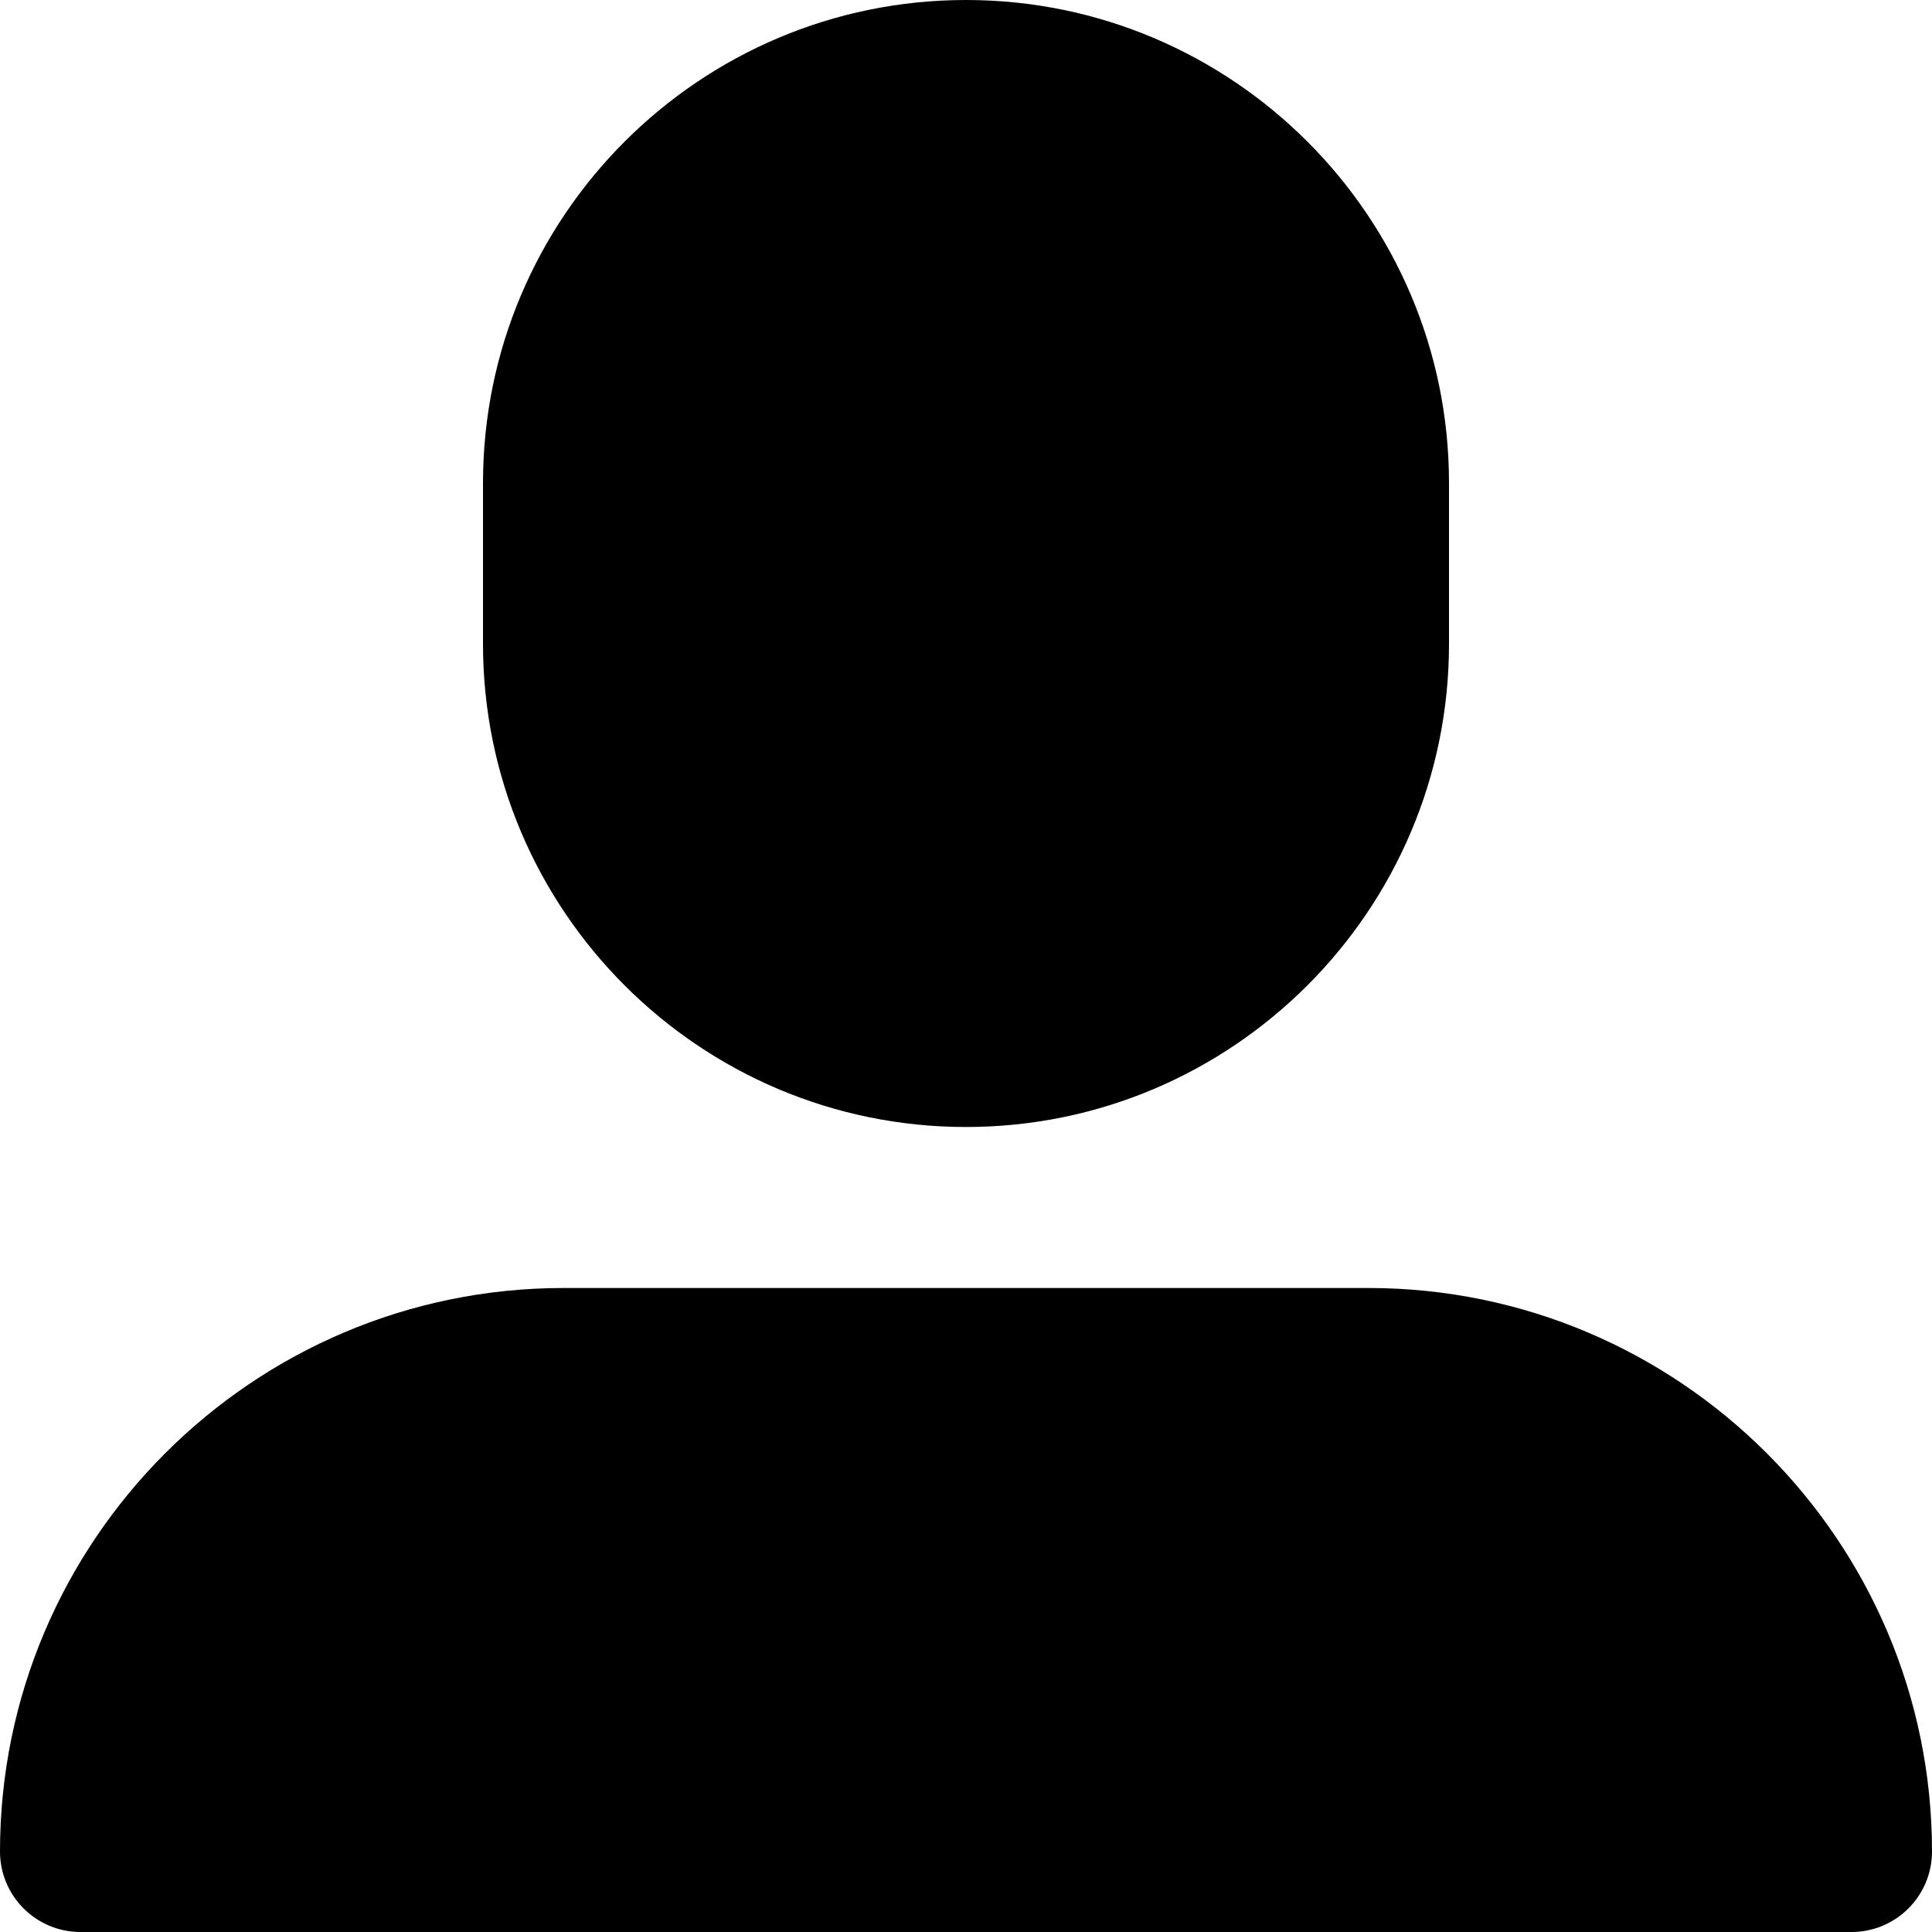
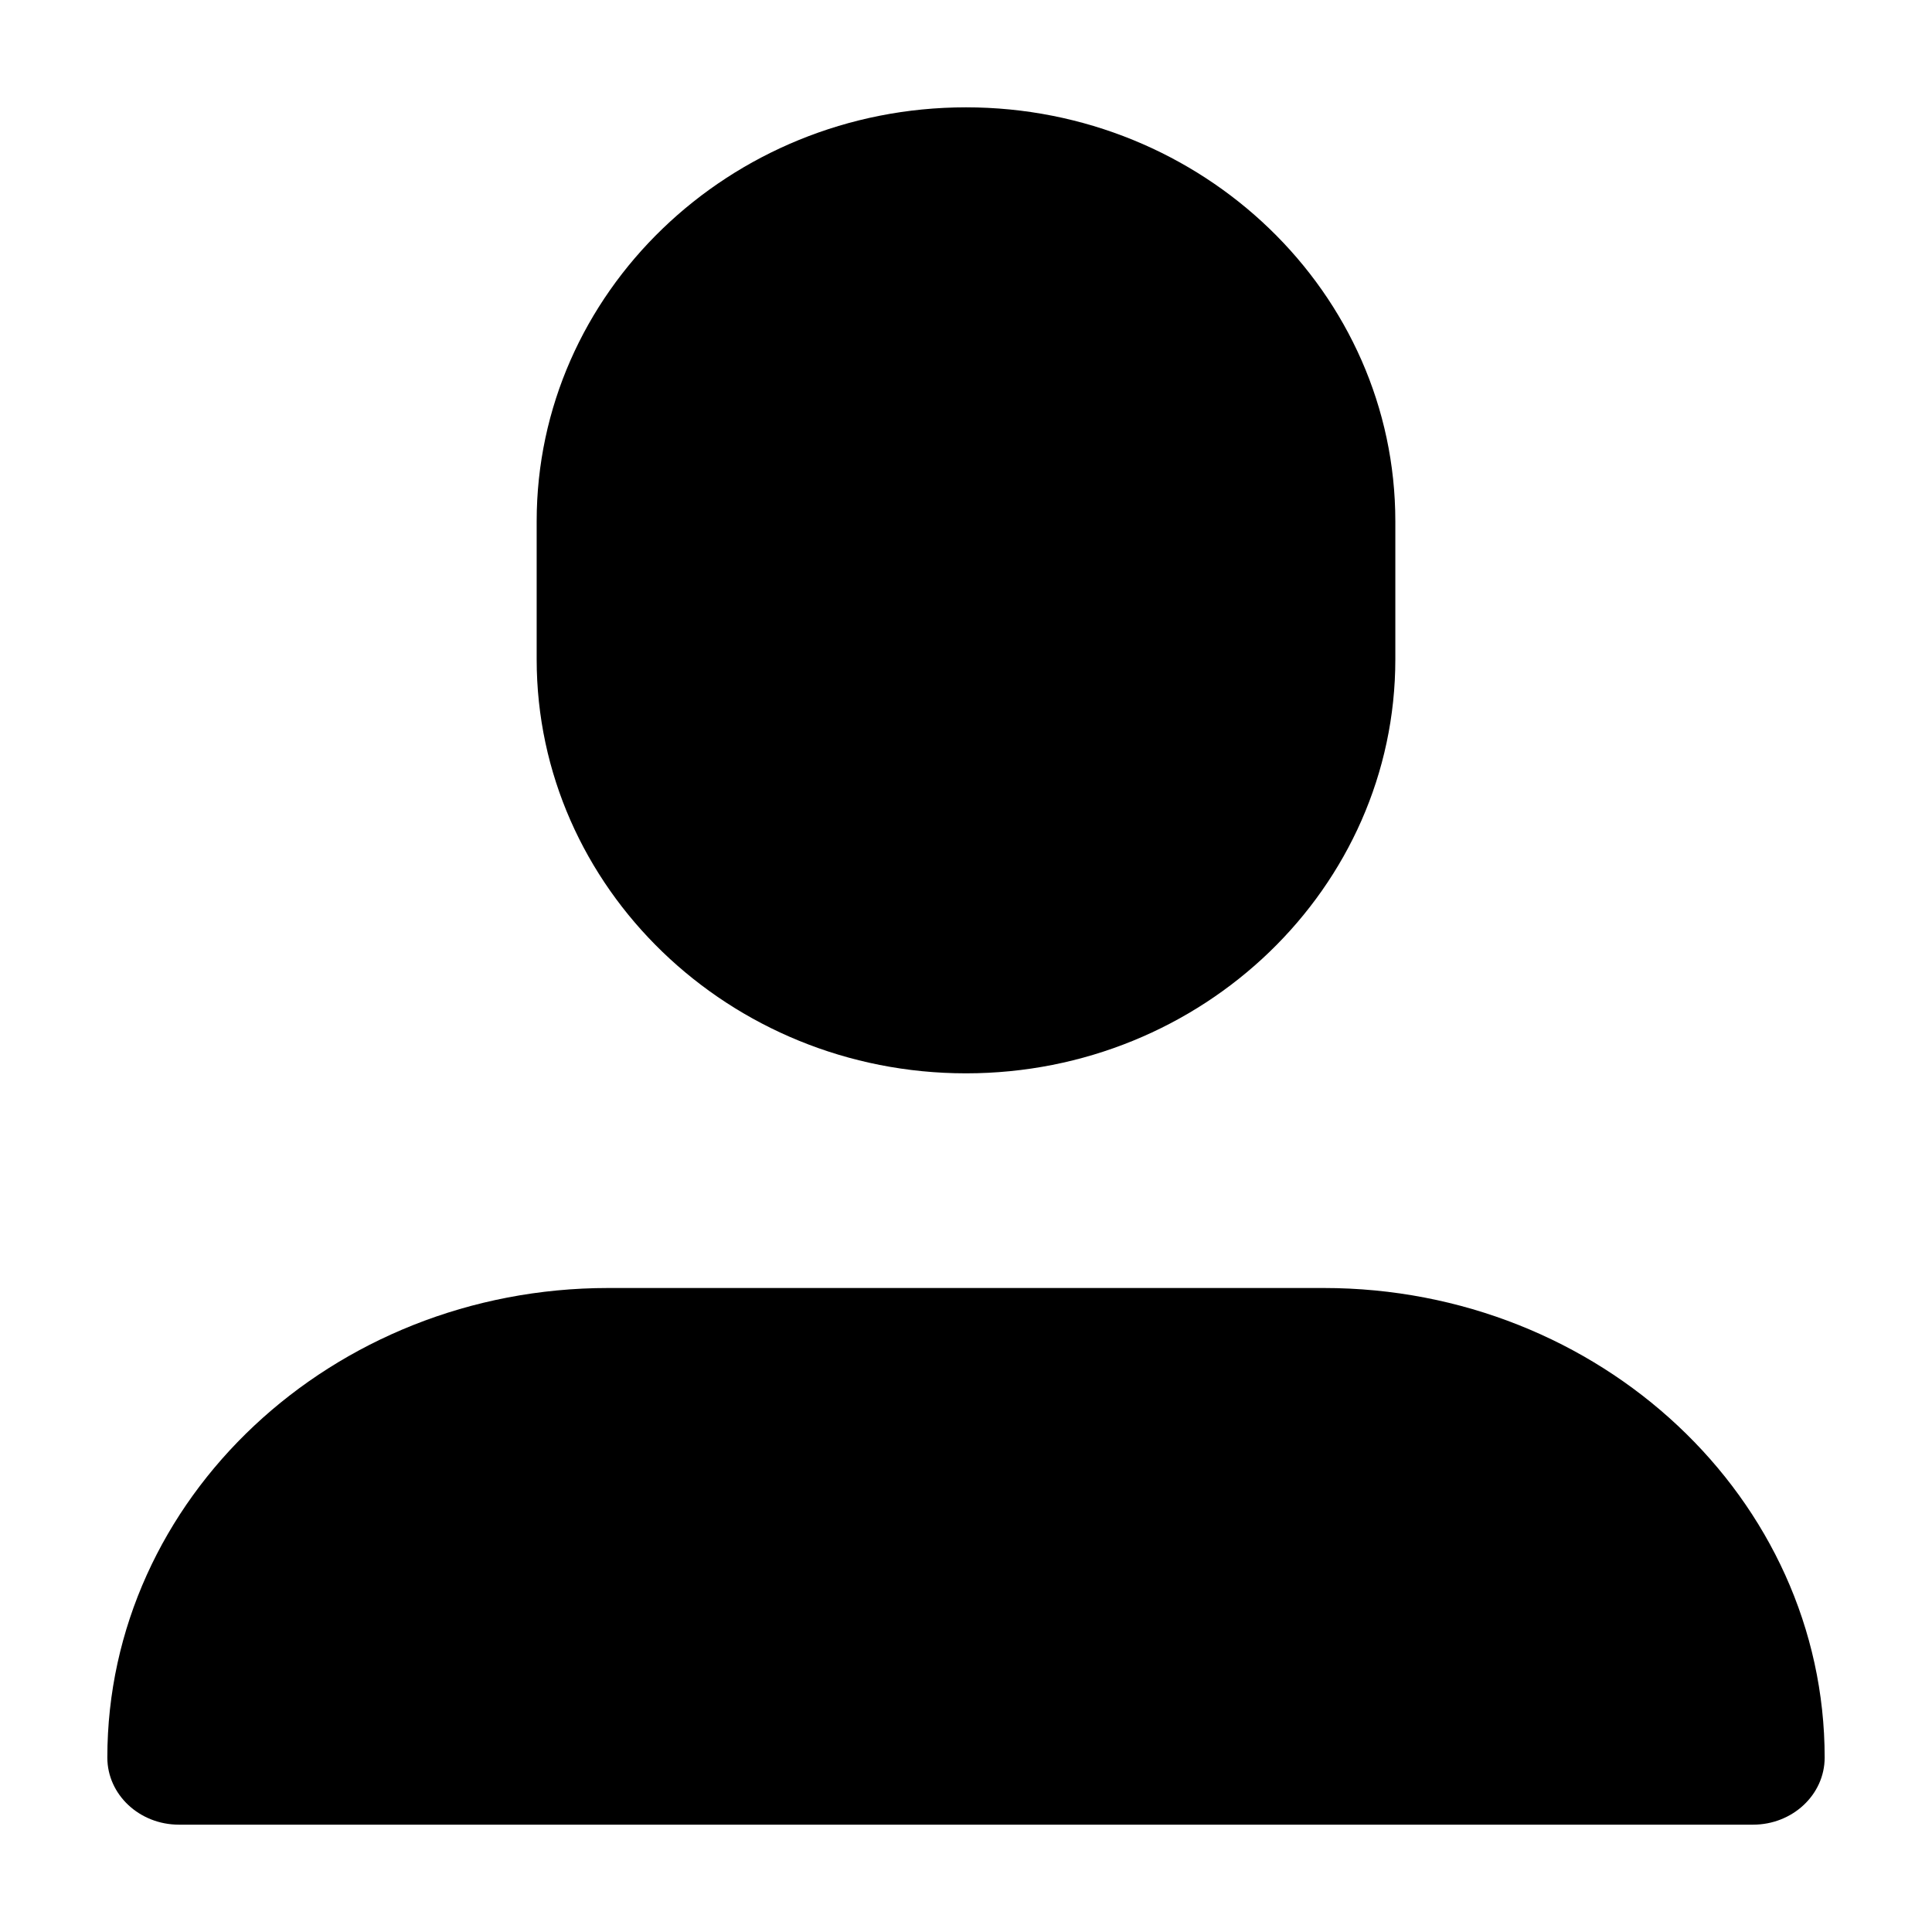
- <svg xmlns="http://www.w3.org/2000/svg" width="24" height="24" viewBox="0 0 24 24">
-   <path d="M12 14c3.309 0 6-2.691 6-6V6c0-3.309-2.691-6-6-6S6 2.691 6 6v2c0 3.309 2.691 6 6 6zm5 2H7c-3.86 0-7 3.14-7 7a1 1 0 0 0 1 1h22a1 1 0 0 0 1-1c0-3.86-3.14-7-7-7z" fill-rule="evenodd" />
+ <svg xmlns="http://www.w3.org/2000/svg" width="18" height="18" viewBox="0 0 18 18">
+   <path d="M9 10c2.206 0 4-1.73 4-3.857V4.857C13 2.73 11.206 1 9 1S5 2.73 5 4.857v1.286C5 8.27 6.794 10 9 10zm3.333 2H5.667C3.093 12 1 13.963 1 16.375c0 .345.299.625.667.625h14.666c.368 0 .667-.28.667-.625C17 13.963 14.907 12 12.333 12z" />
</svg>
